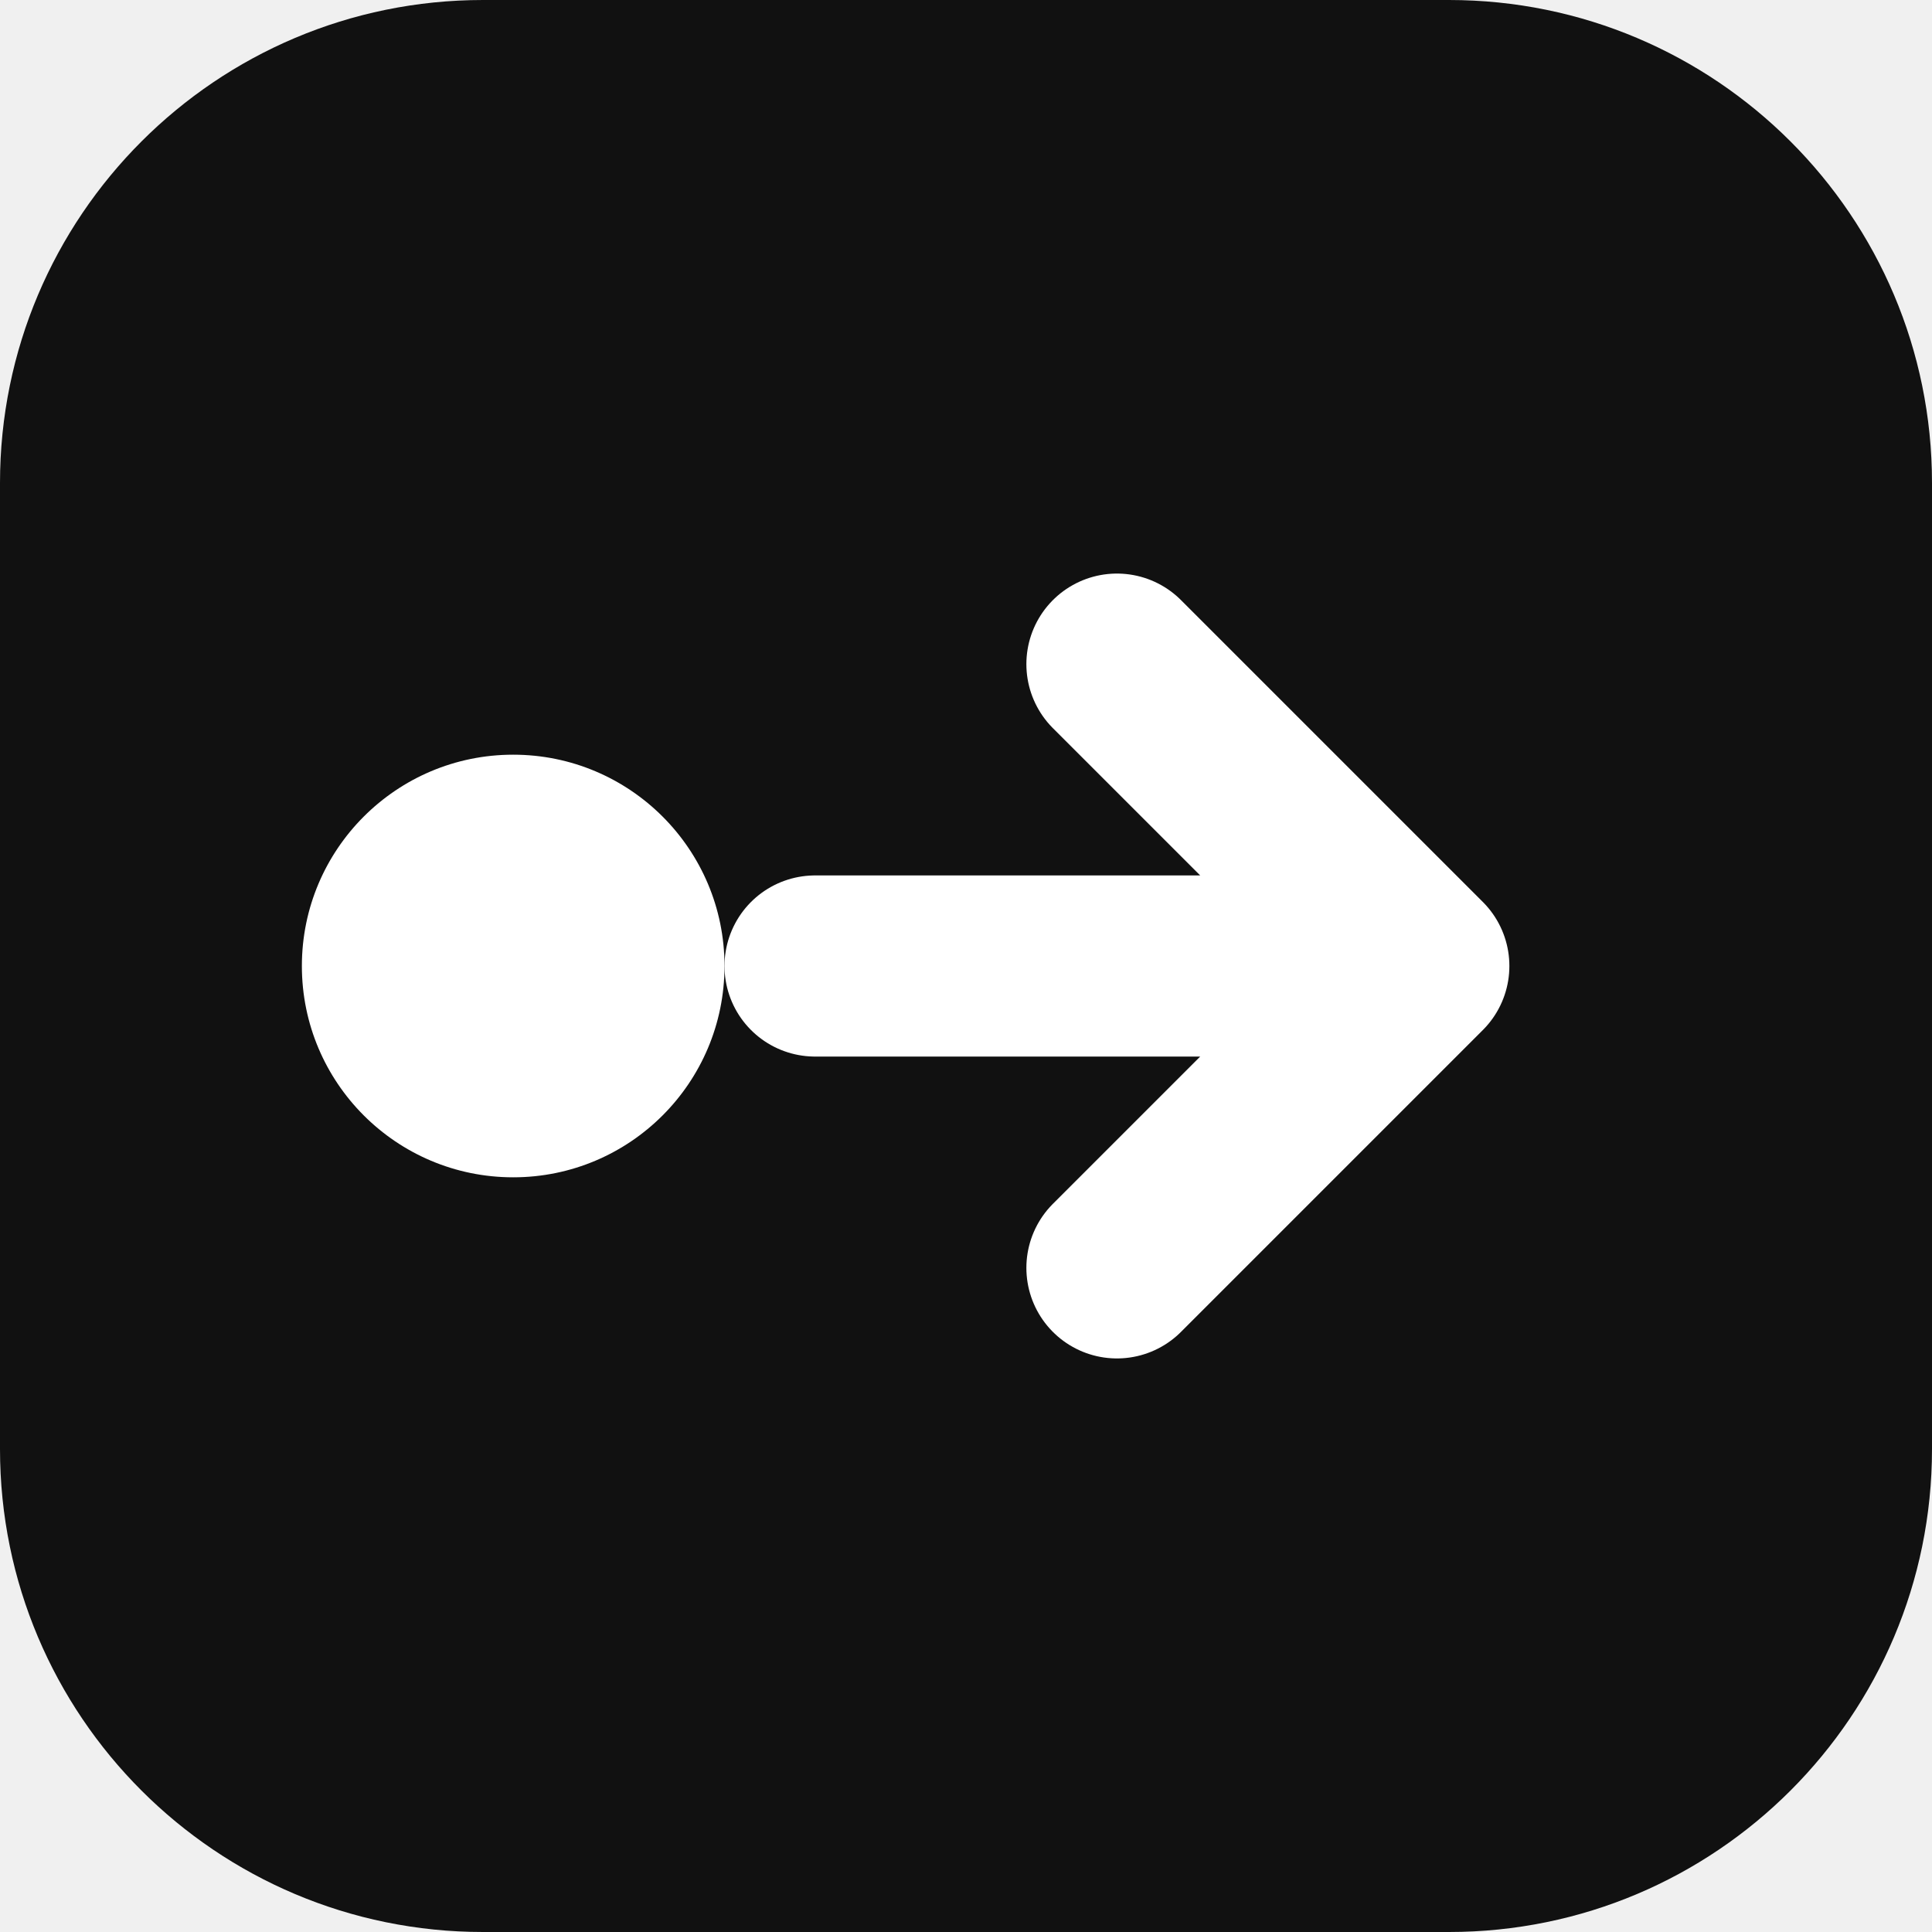
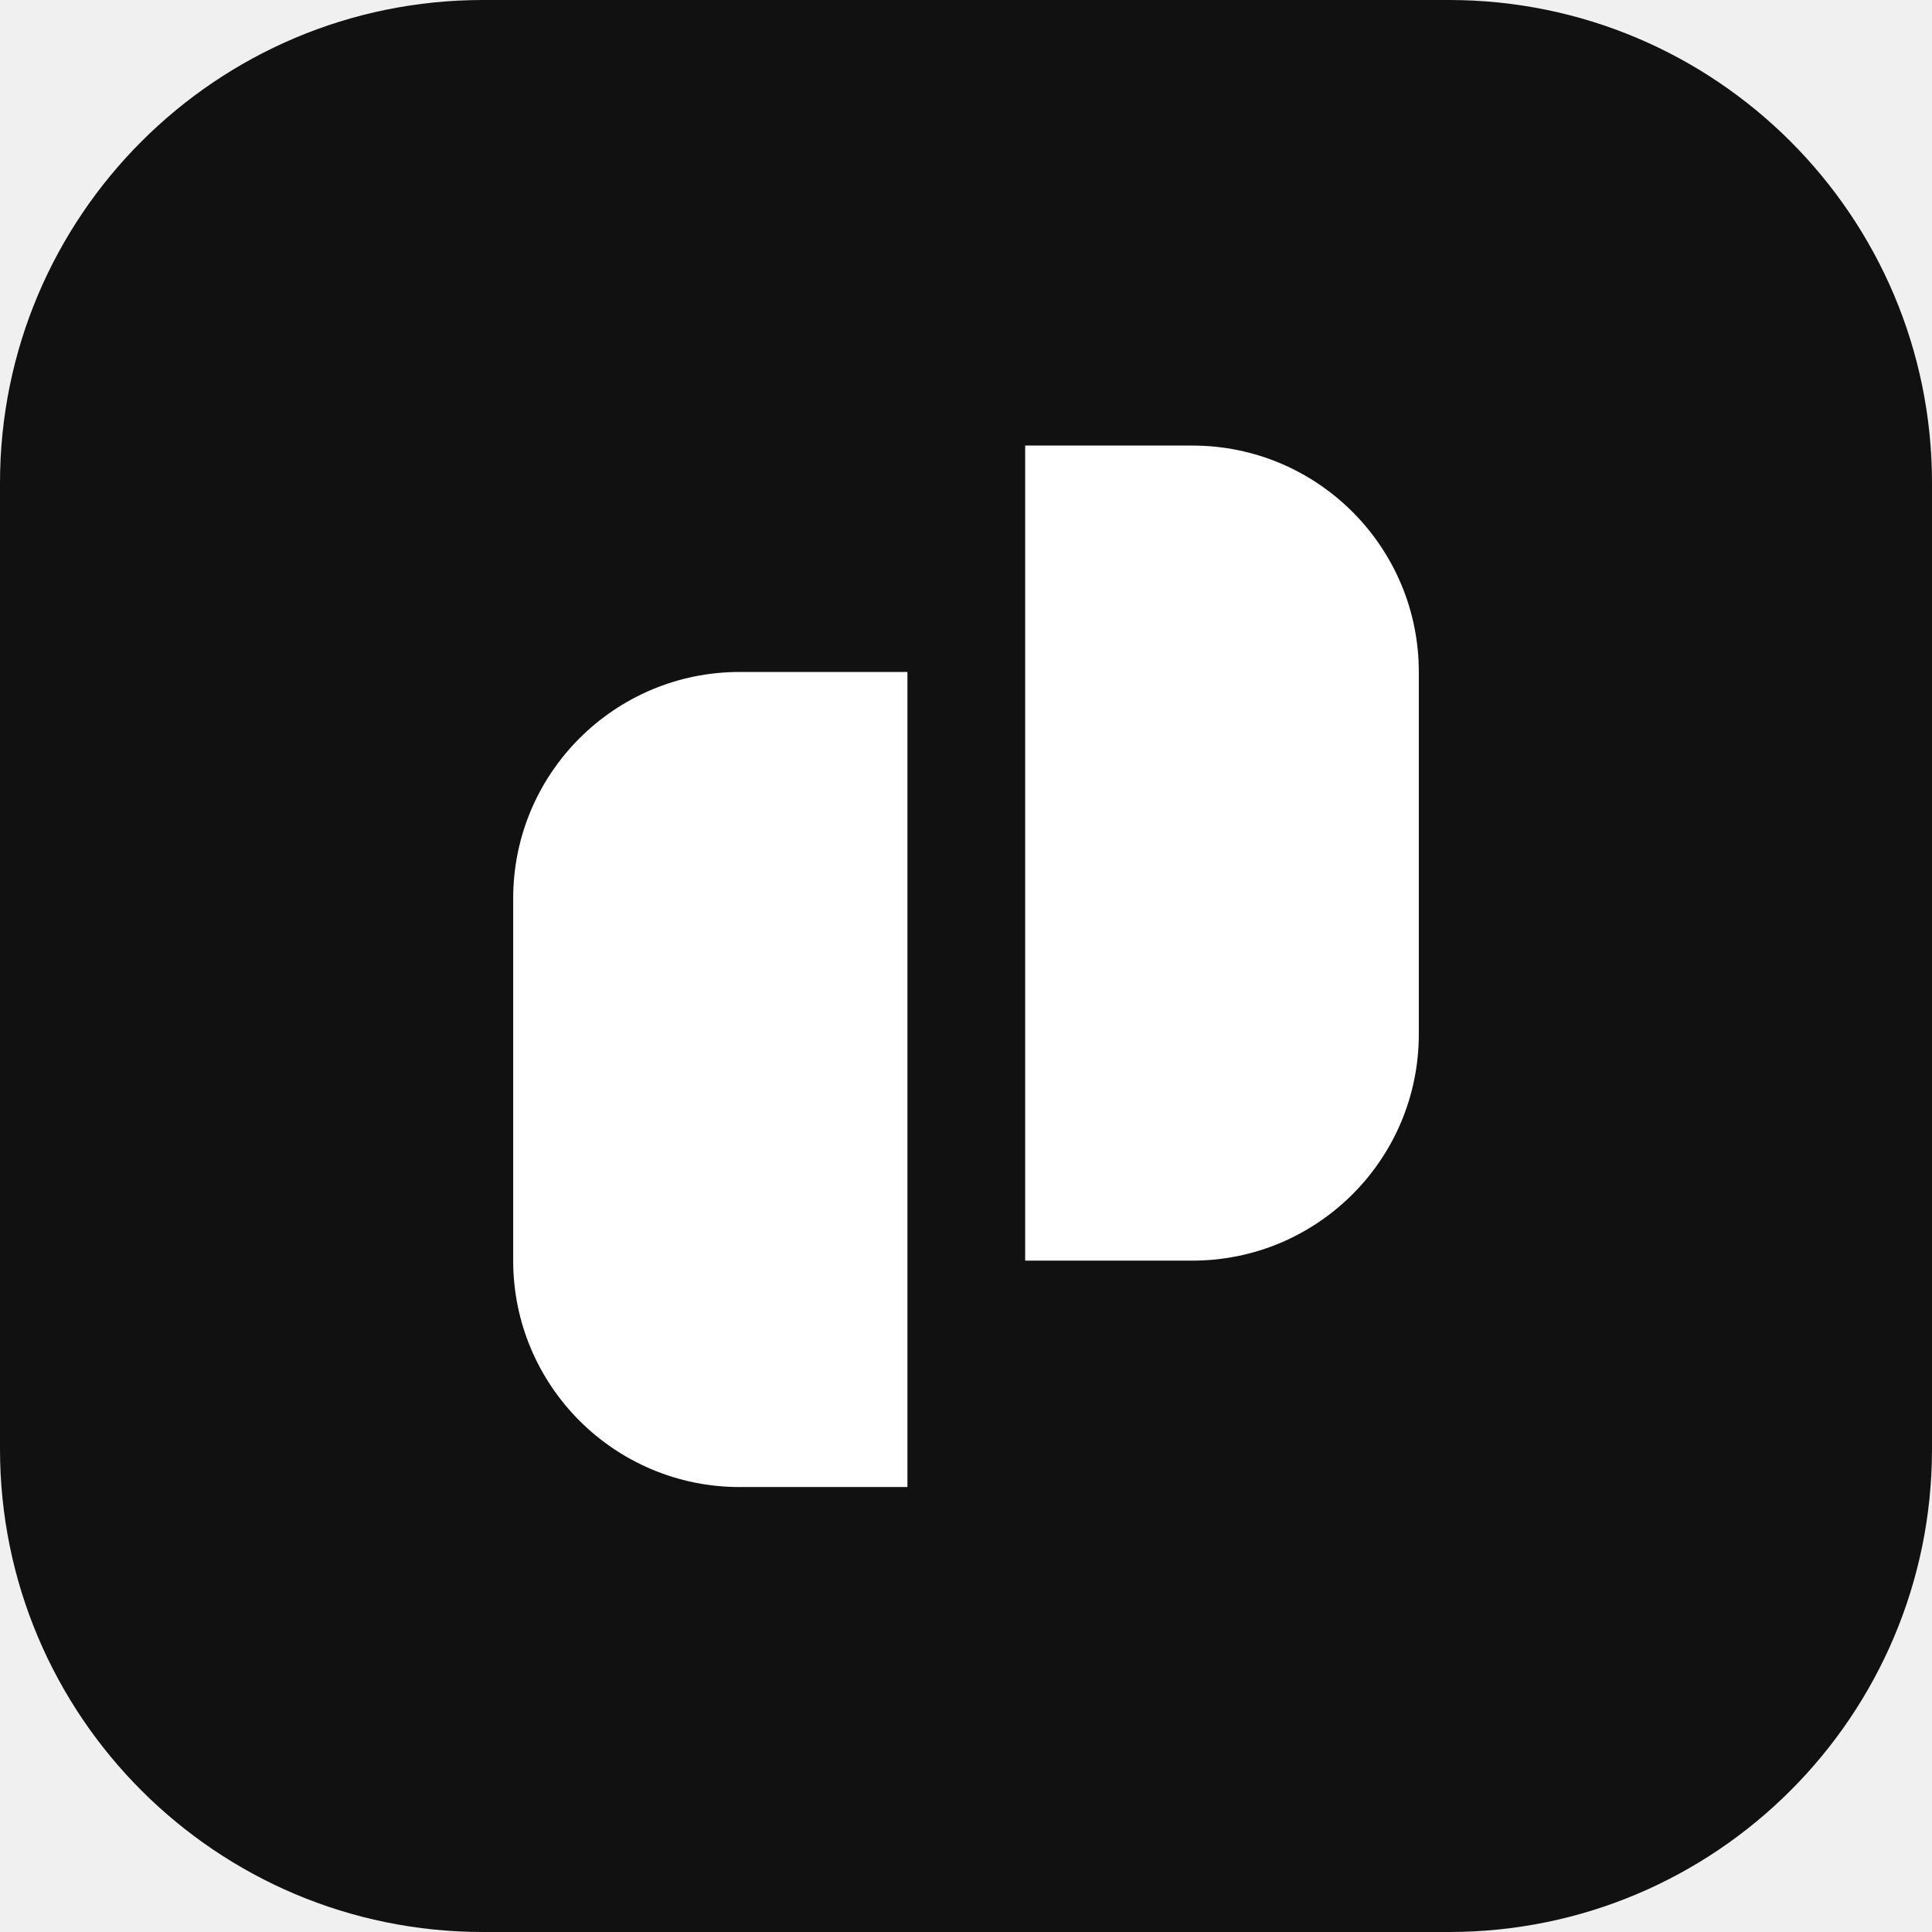
<svg xmlns="http://www.w3.org/2000/svg" viewBox="0 0 32 32">
  <rect width="32" height="32" rx="8" fill="#111" />
-   <circle cx="8.5" cy="16" r="3.5" fill="#fff" />
-   <path d="M13.5 16h10m-5-5 5 5-5 5" fill="none" stroke="#fff" stroke-width="3" stroke-linecap="round" stroke-linejoin="round" />
+   <path fill="#fff" d="M15.03 11.13h-2.78a3.75 3.75 0 0 0-3.75 3.75v6a3.75 3.75 0 0 0 3.75 3.75h2.78zM16.98 7.38h2.77a3.75 3.75 0 0 1 3.75 3.75v6a3.75 3.75 0 0 1-3.75 3.75h-2.77z" />
</svg>
